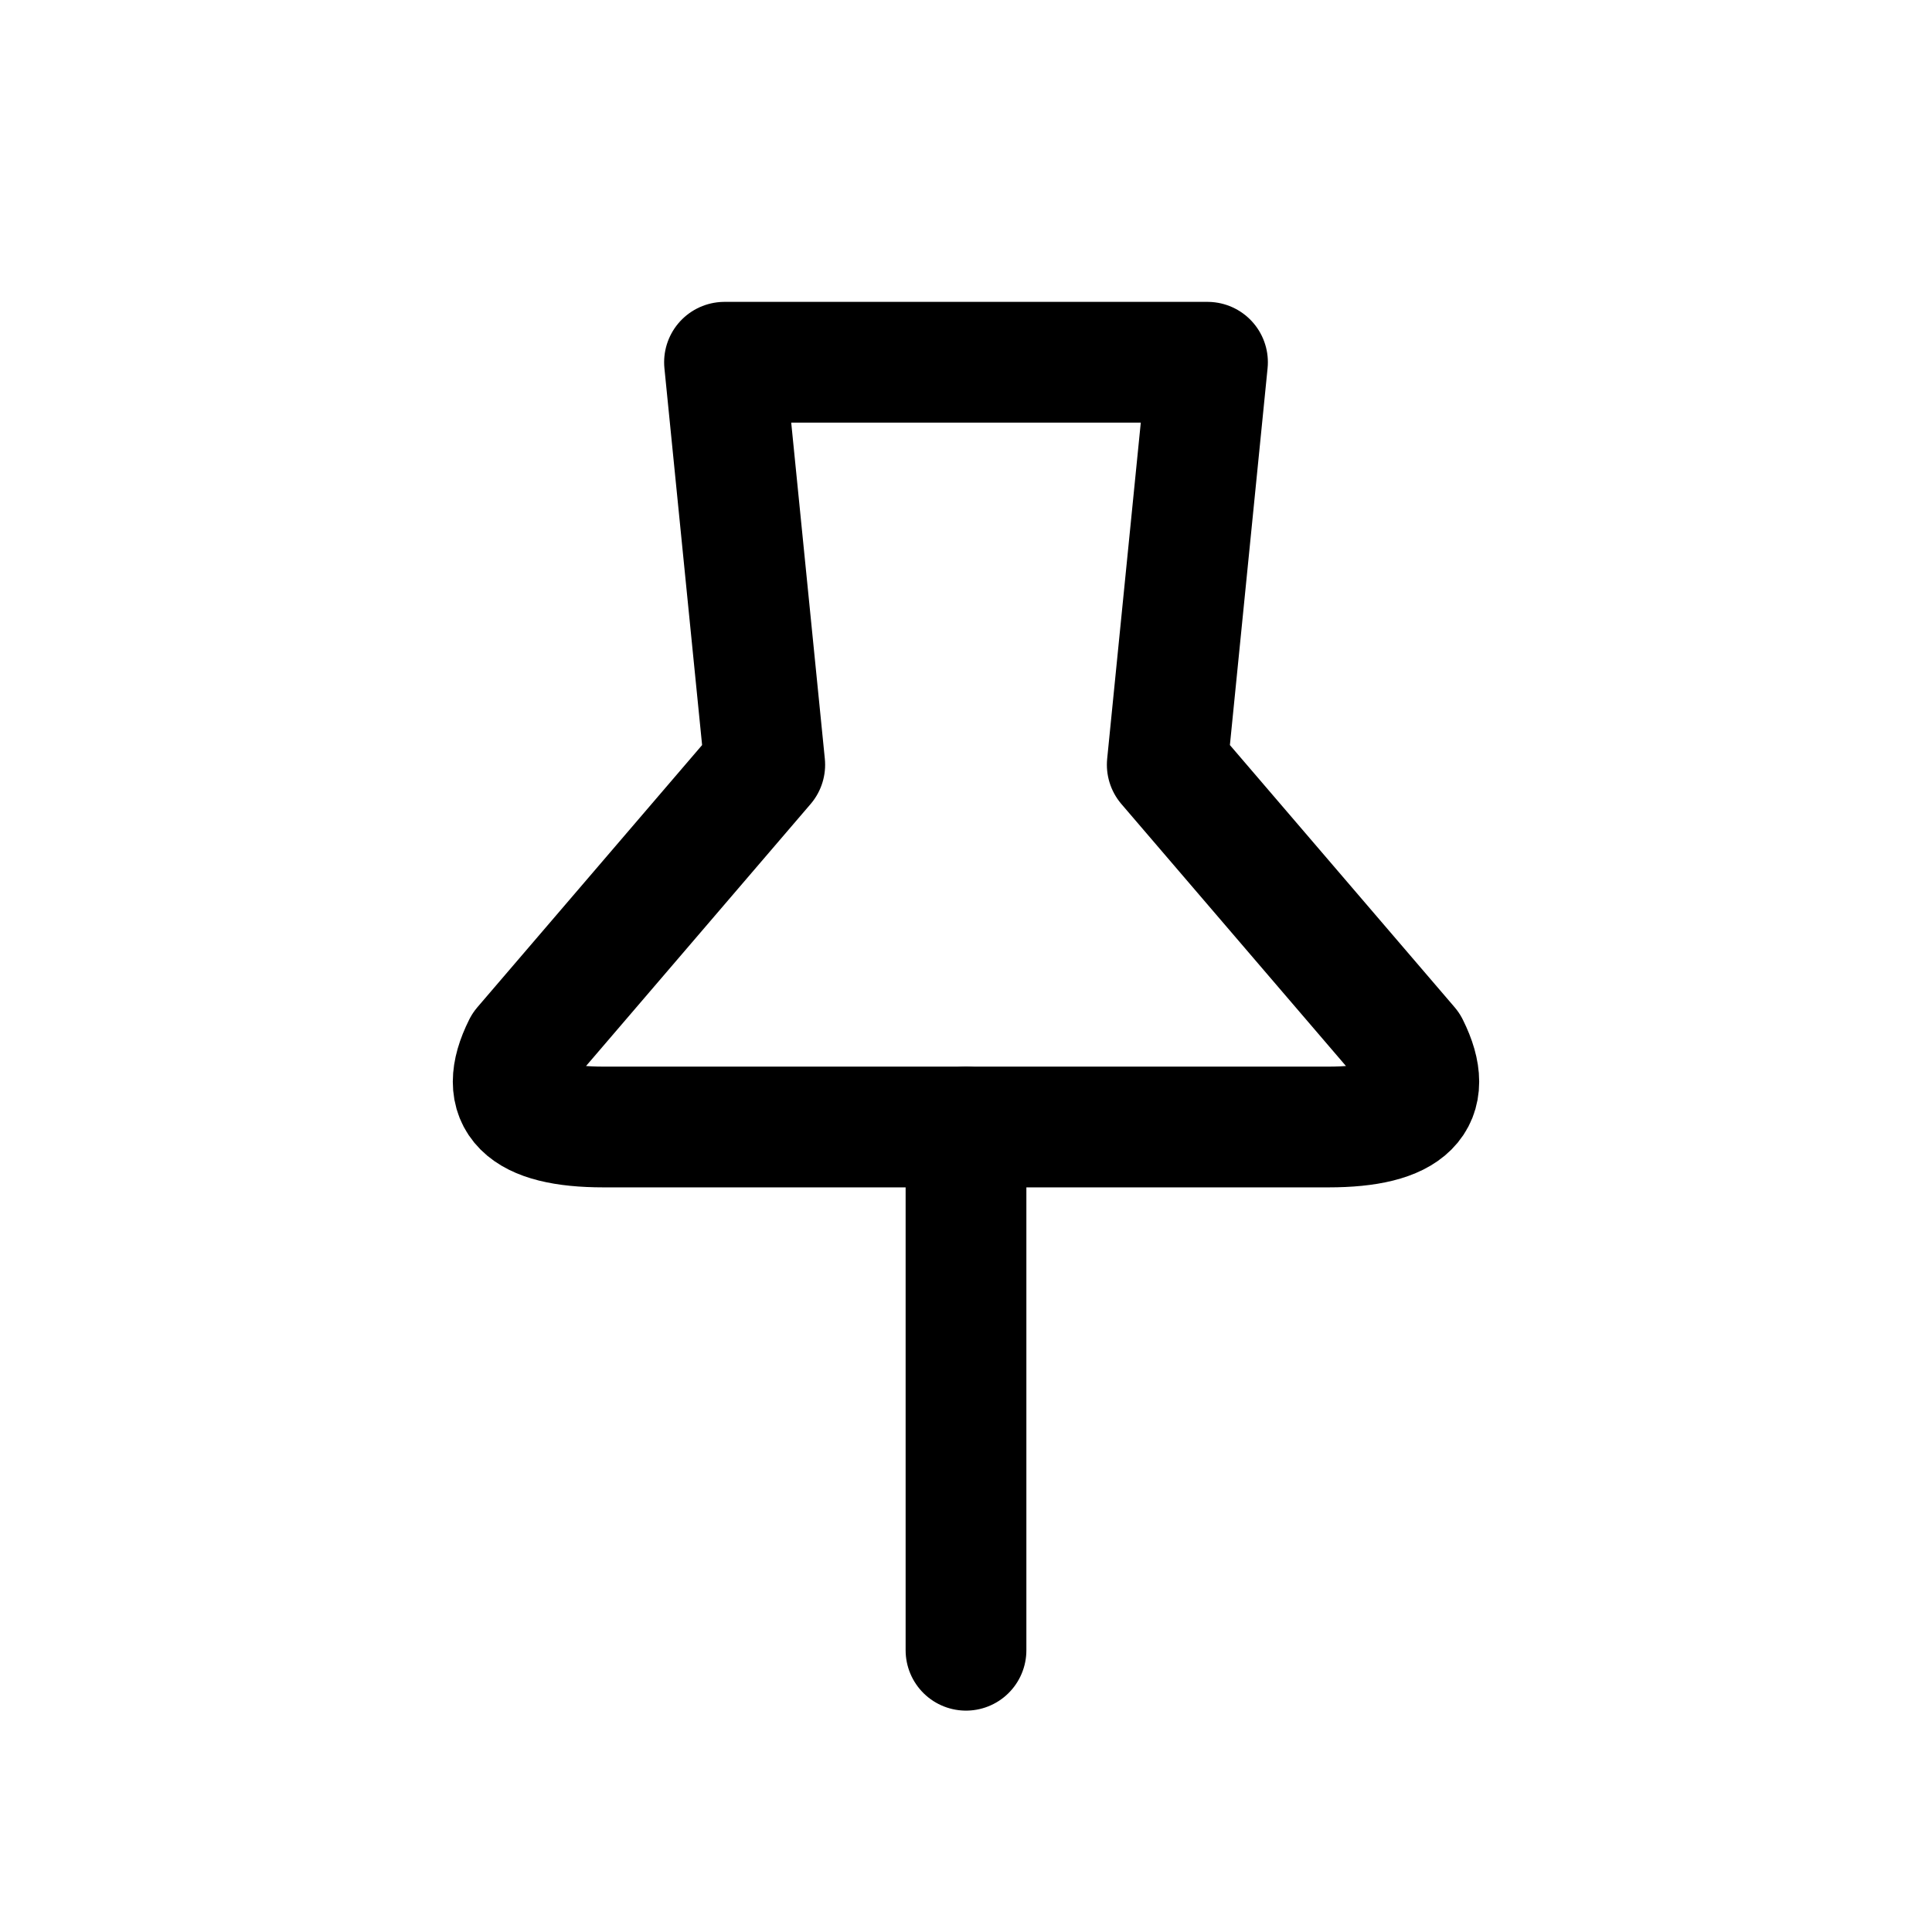
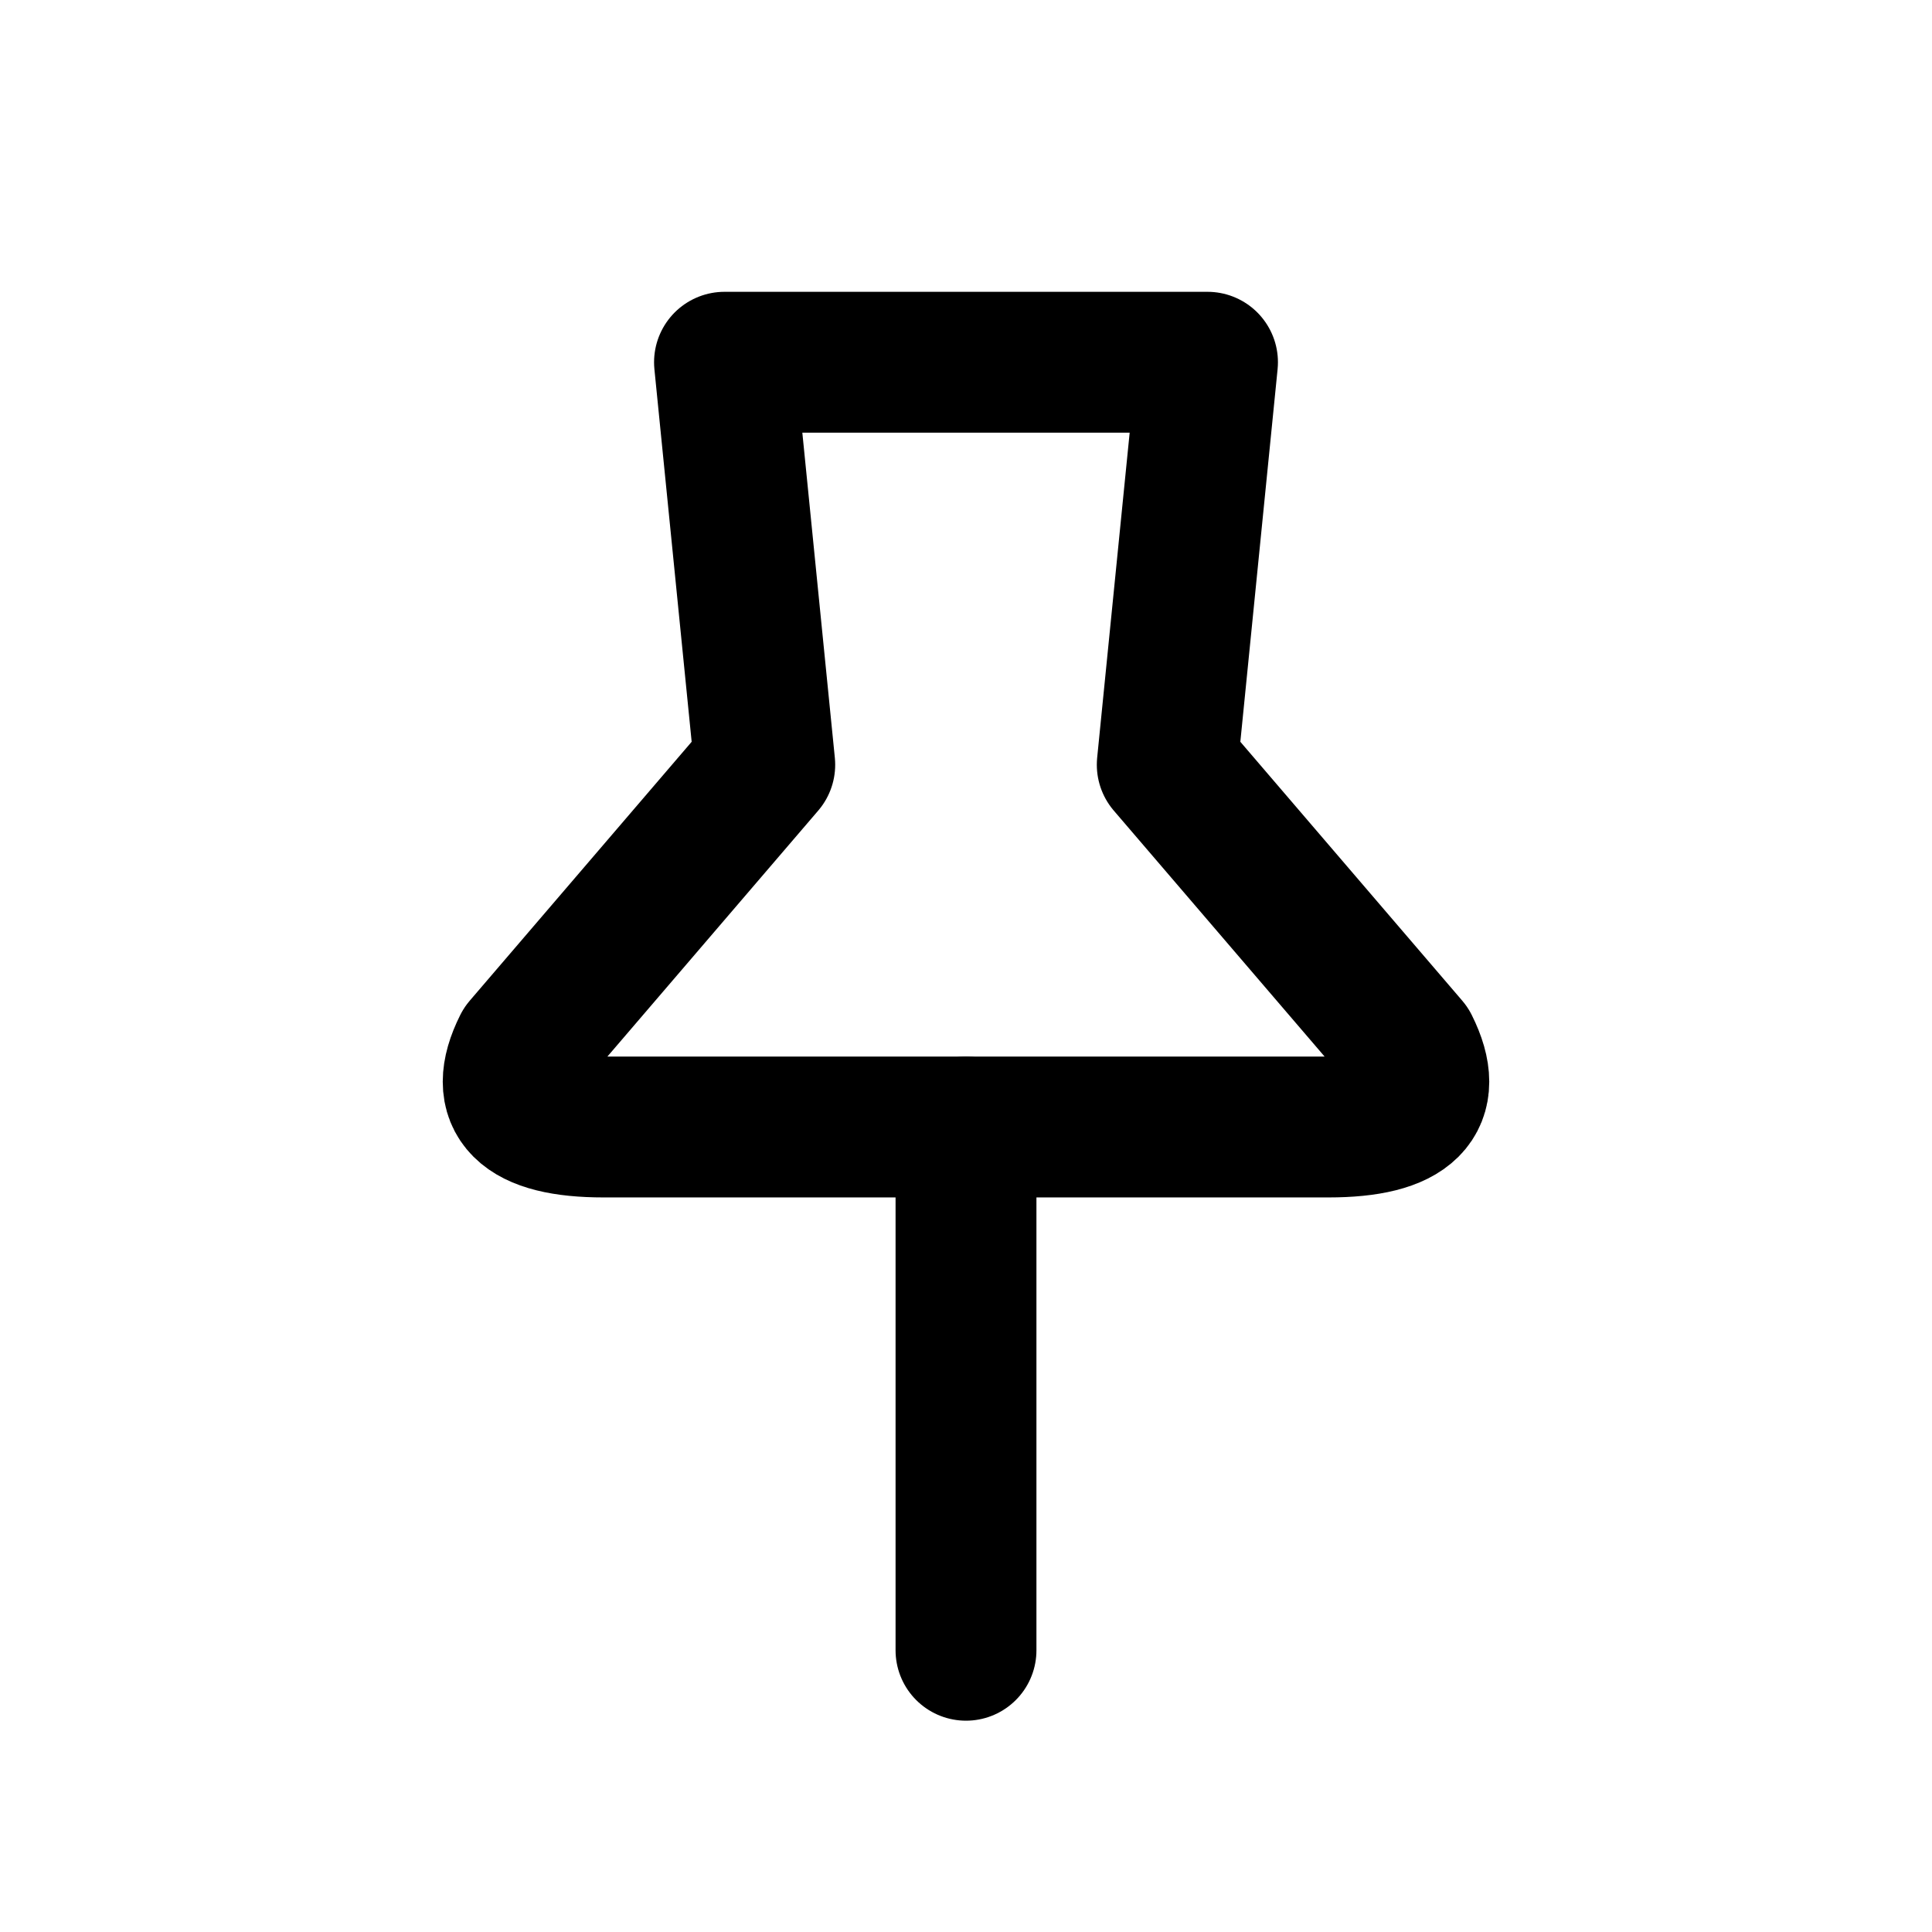
- <svg xmlns="http://www.w3.org/2000/svg" viewBox="0 0 24 24" fill="none" stroke="currentColor" stroke-width="1.5" stroke-linecap="round" stroke-linejoin="round">
+ <svg xmlns="http://www.w3.org/2000/svg" viewBox="0 0 24 24" fill="none" stroke="currentColor" stroke-width="1.75" stroke-linecap="round" stroke-linejoin="round">
  <path d="M9 4.5 H15 L14.5 9.5 L17.5 13 Q18 14 16.5 14 H7.5 Q6 14 6.5 13 L9.5 9.5 Z" />
  <path d="M12 14 V20.5" />
</svg>
